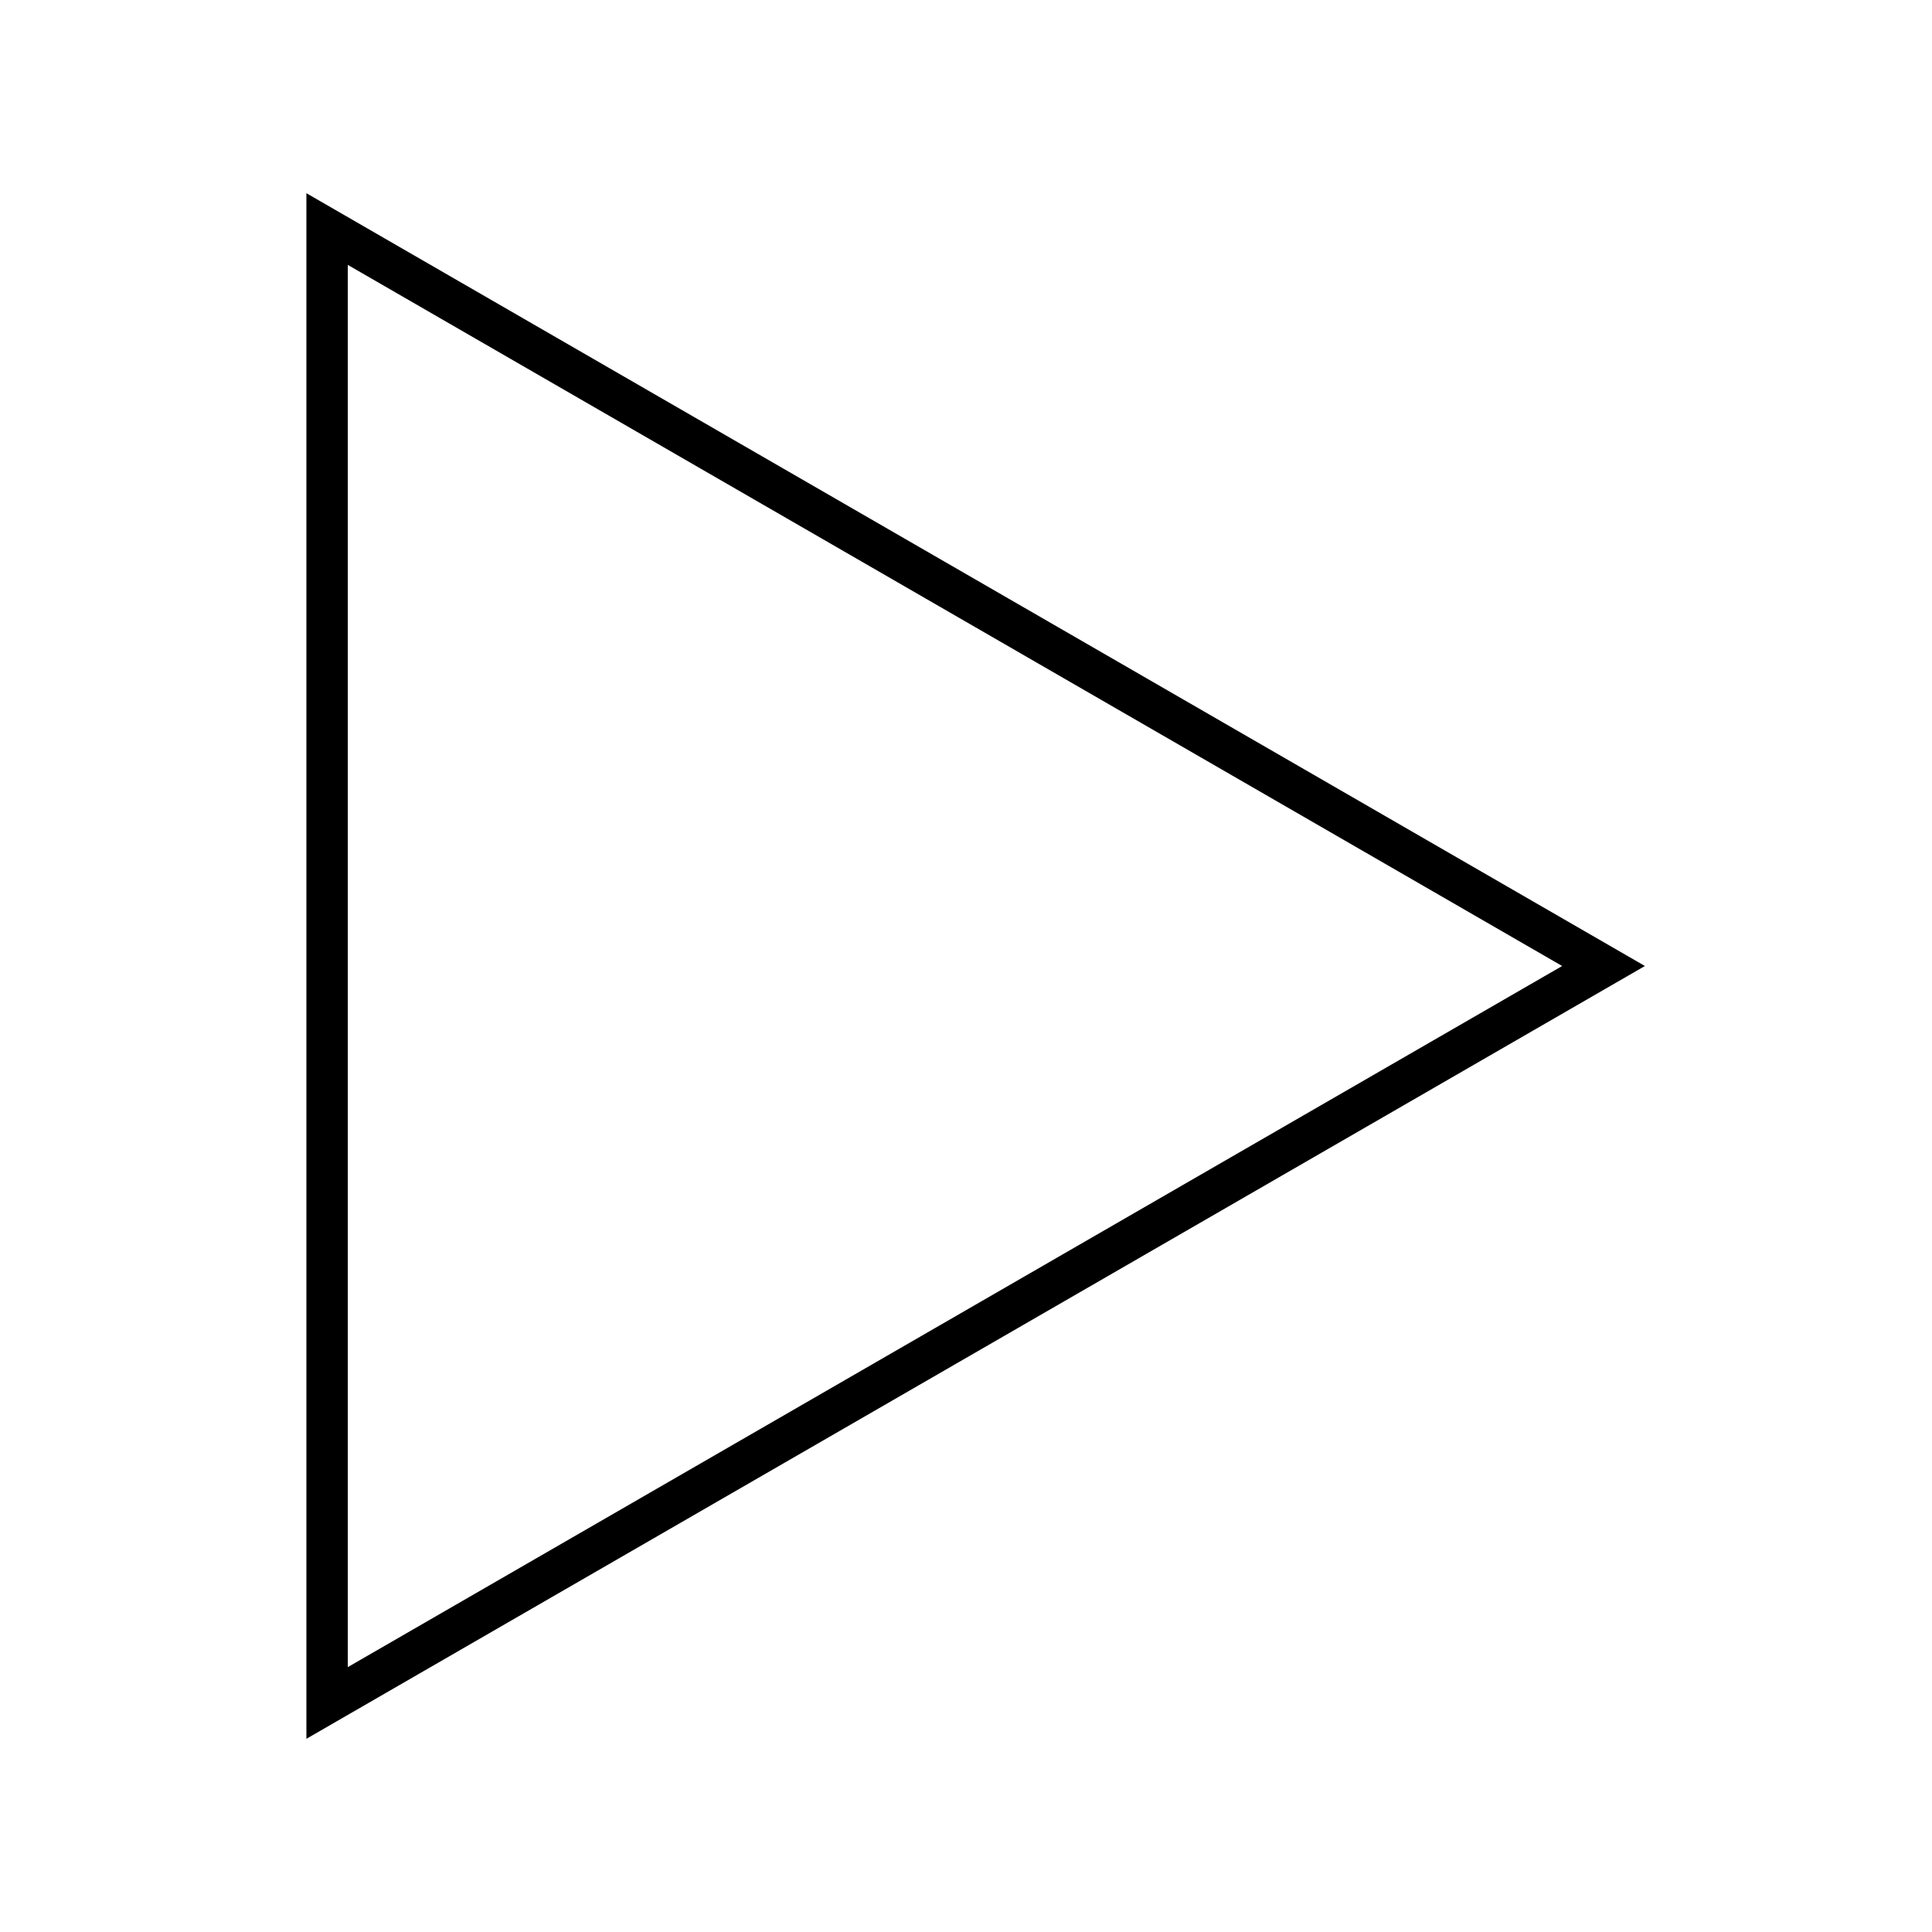
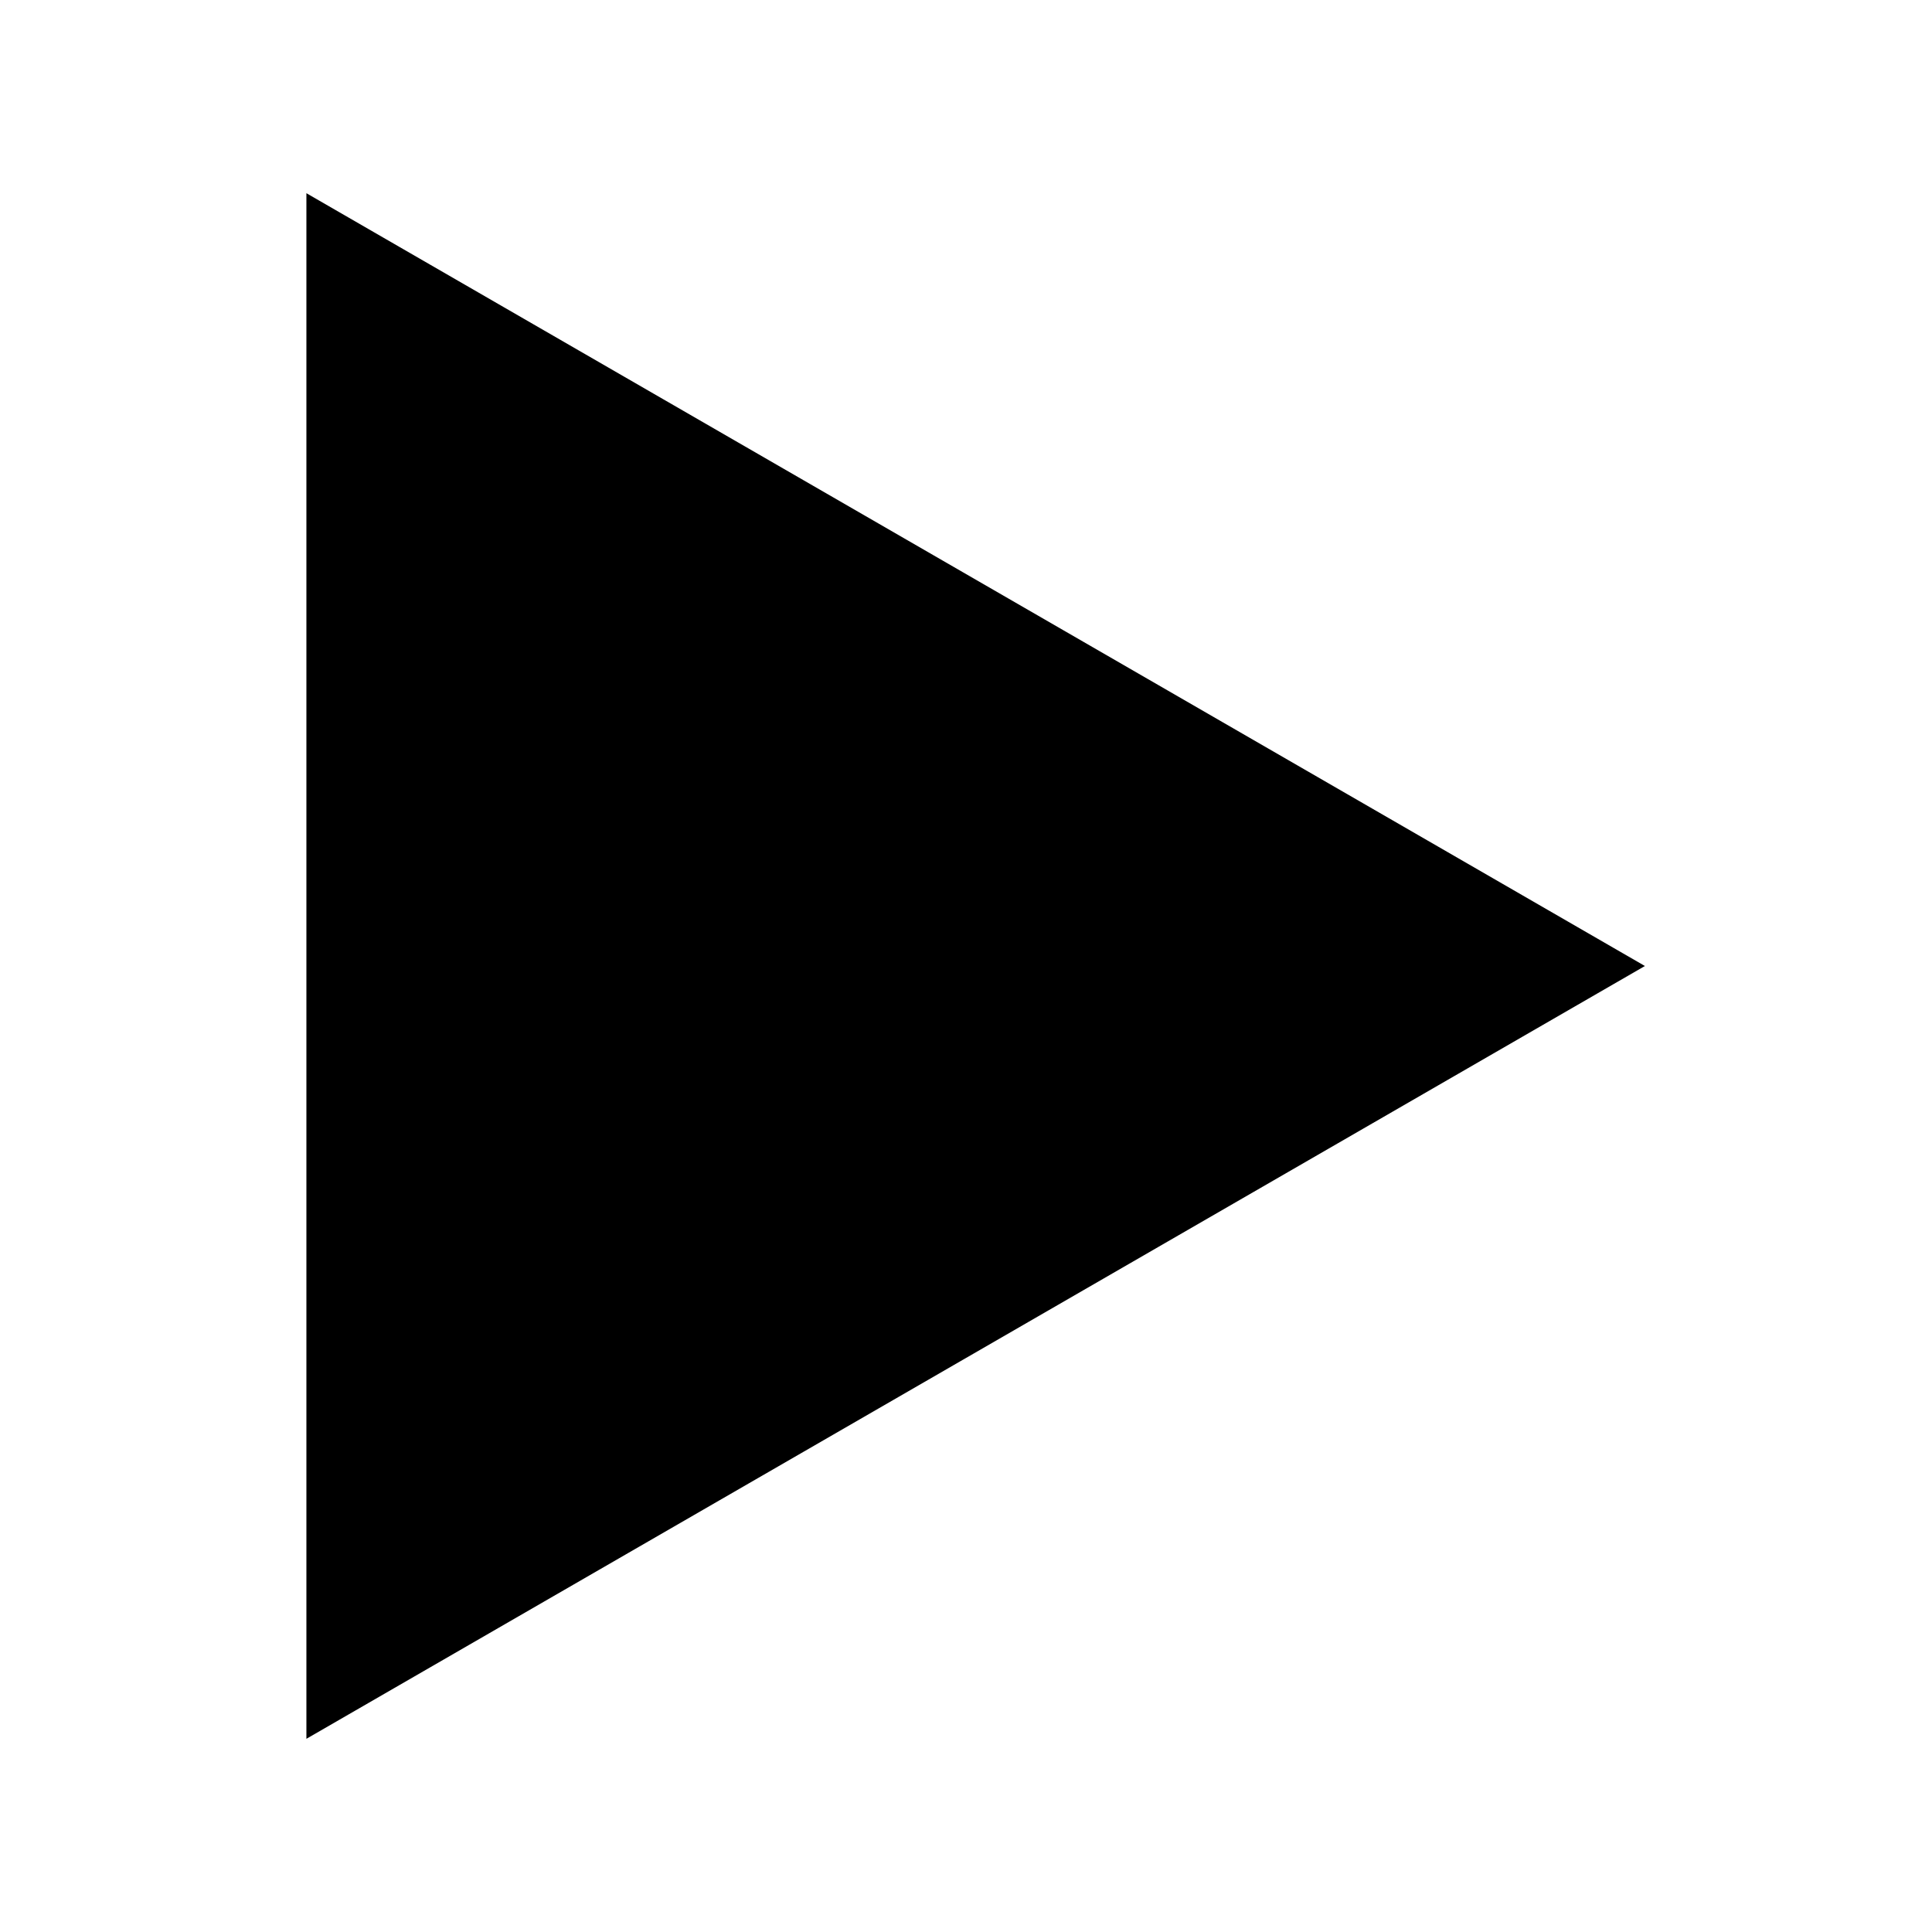
<svg xmlns="http://www.w3.org/2000/svg" width="100mm" height="100mm" viewBox="0 0 100 100" version="1.1" id="svg5">
  <defs id="defs2" />
  <g id="layer1">
-     <path style="fill:none;stroke:#000000;stroke-width:4.863" id="path342" d="m 2.772,58.175 -150,86.603 0,-173.205 z" transform="matrix(0.4404591,0,0,0.4404591,81.77802,24.37645)" />
+     <path style="fill:#000000;stroke:#000000;stroke-width:4.863;fill-opacity:1" id="path342" d="m 2.772,58.175 -150,86.603 0,-173.205 z" transform="matrix(0.4404591,0,0,0.4404591,81.77802,24.37645)" />
  </g>
</svg>
